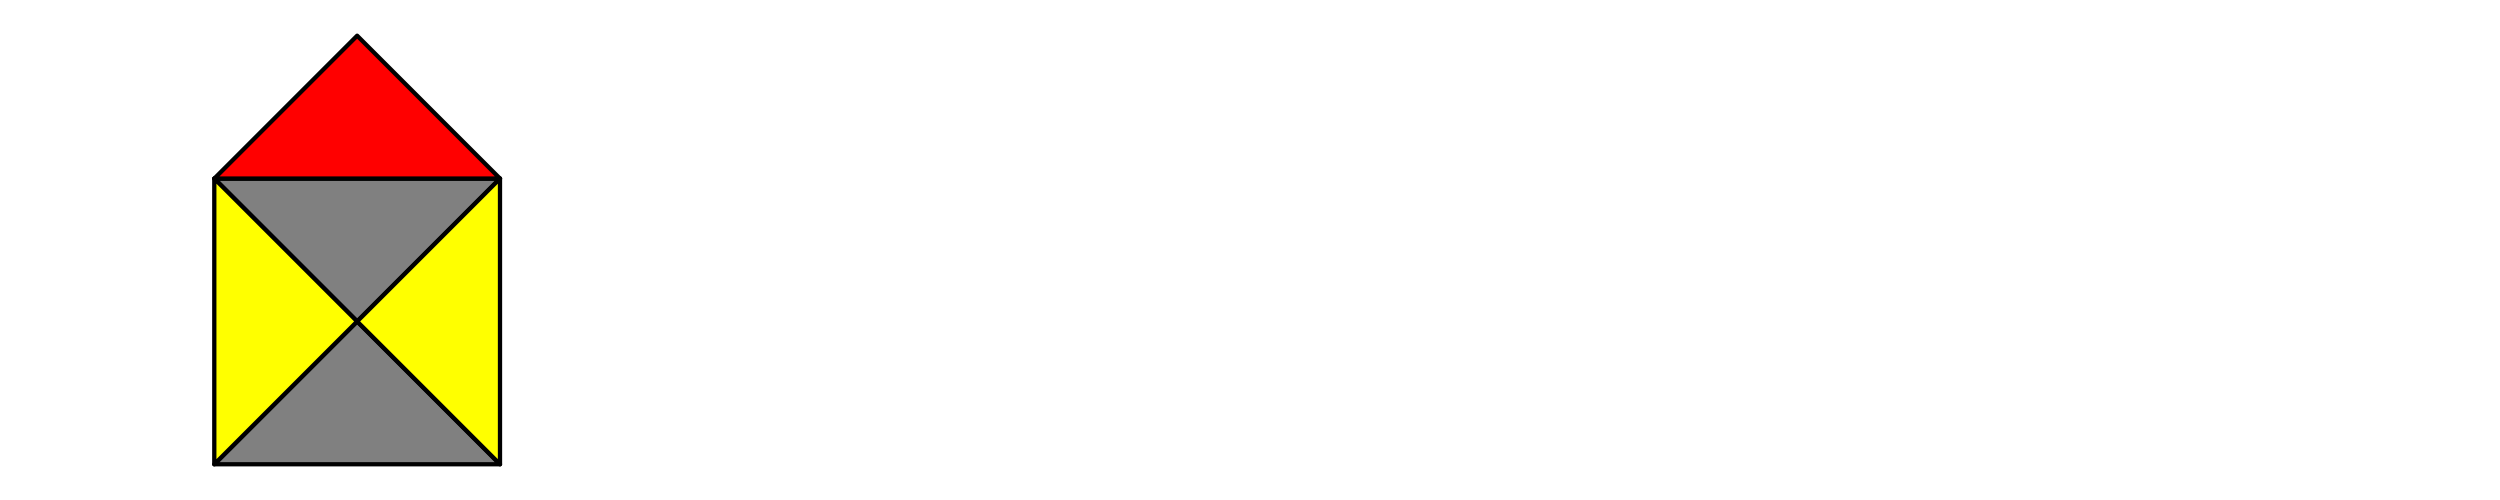
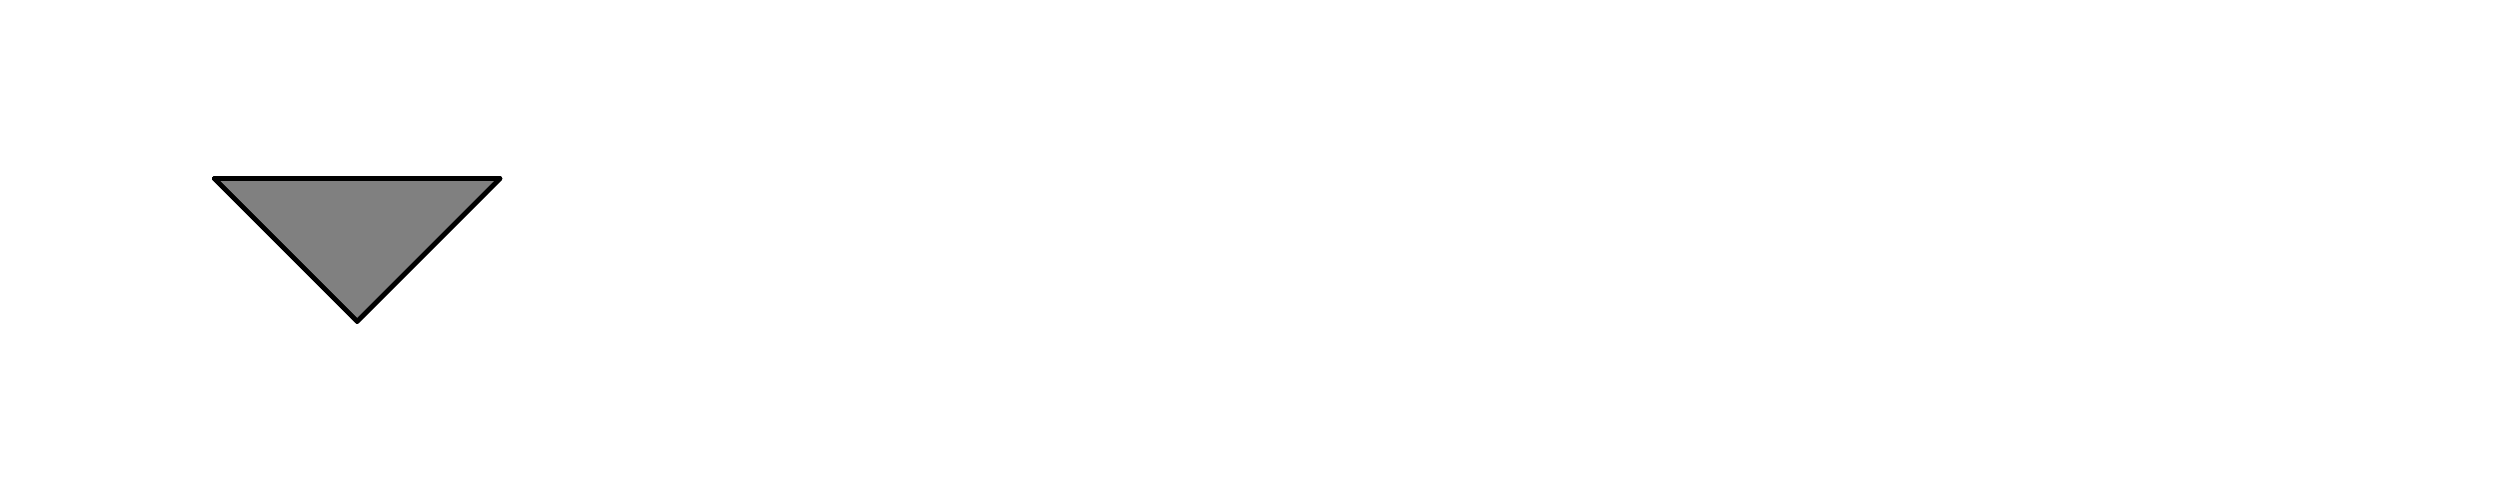
<svg xmlns="http://www.w3.org/2000/svg" xmlns:xlink="http://www.w3.org/1999/xlink" version="1.1" x="0px" y="0px" viewBox="0 0 1750 350" xml:space="preserve">
-   <g id="my-house" stroke-linecap="round" stroke-linejoin="round">
+   <g id="my-house" fill="transparent" stroke-linecap="round" stroke-linejoin="round">
    <path id="triangle" d="M 0 0 l -100 -100 h 200 l -100 100" transform="translate(250 225)" />
-     <use id="triangle-gray" xlink:href="#triangle" fill="gray" stroke="black" stroke-width="3" />
-     <use xlink:href="#triangle-gray" transform="rotate(180 250 225)" />
-     <use id="triangle-red" xlink:href="#triangle" fill="red" stroke="black" stroke-width="3" transform="rotate(180 250 125)" />
-     <use id="triangle-yellow" xlink:href="#triangle" fill="yellow" stroke="black" stroke-width="3" transform="rotate(90 250 225)" />
-     <use xlink:href="#triangle-yellow" transform="rotate(180 250 225)" />
+     <use id="triangle-gray" xlink:href="#triangle" fill="gray" stroke="black" stroke-width="3">
+       <animate id="cpy1" attributeName="opacity" from="0" to="1" begin="0s" dur="2s" fill="freeze" />
+     </use>
+     <path d="M250,225 L150,125 L350,125 L250,225" stroke="black" stroke-width="3">
+       <animate id="cpy2" attributeType="XML" attributeName="d" from="M250,225 L150,125 L350,125 L250,225" to="M250,225 L150,325 L350,325 L250,225" begin="cpy1.end+0.2s" dur="1s" fill="freeze" />
+       <animate attributeName="fill" from="gray" to="gray" begin="cpy1.end+0.2s" dur="1s" fill="freeze" />
+     </path>
+     <use id="triangle-red" xlink:href="#triangle" transform-origin="250 125" stroke="black" stroke-width="3">
+       <animateTransform id="cpy3" attributeName="transform" type="scale" from="1 1" to="1 -1" begin="cpy2.end+0.2s" dur="2s" fill="freeze" />
+       <animate attributeName="fill" from="red" to="red" begin="cpy2.end+1.2s" dur="1s" fill="freeze" />
+     </use>
+     <path d="M250,225 L150,125 L350,125 L250,225" stroke="black" stroke-width="3">
+       <animate id="cpy4" a4="XML" attributeName="d" from="M250,225 L150,125 L350,125 L250,225" to="M250,225 L350,325 L350,125 L250,225" begin="cpy3.end+0.2s" dur="2s" fill="freeze" />
+       <animate attributeName="fill" from="yellow" to="yellow" begin="cpy3.end+1.2s" dur="1s" fill="freeze" />
+     </path>
+     <path d="M250,225 L150,125 L350,125 L250,225" stroke="black" stroke-width="3">
+       <animate id="cpy5" a4="XML" attributeName="d" from="M250,225 L150,125 L350,125 L250,225" to="M250,225 L150,125 L150,325 L250,225" begin="cpy4.end+0.2s" dur="2s" fill="freeze" />
+       <animate attributeName="fill" from="yellow" to="yellow" begin="cpy4.end+1.2s" dur="1s" fill="freeze" />
+     </path>
  </g>
-   <animateTransform xlink:href="#triangle" attributeName="transform" type="scale" from="0 0" to="1 1" begin="0s" dur="1s" additive="sum" fill="freeze" />
</svg>
